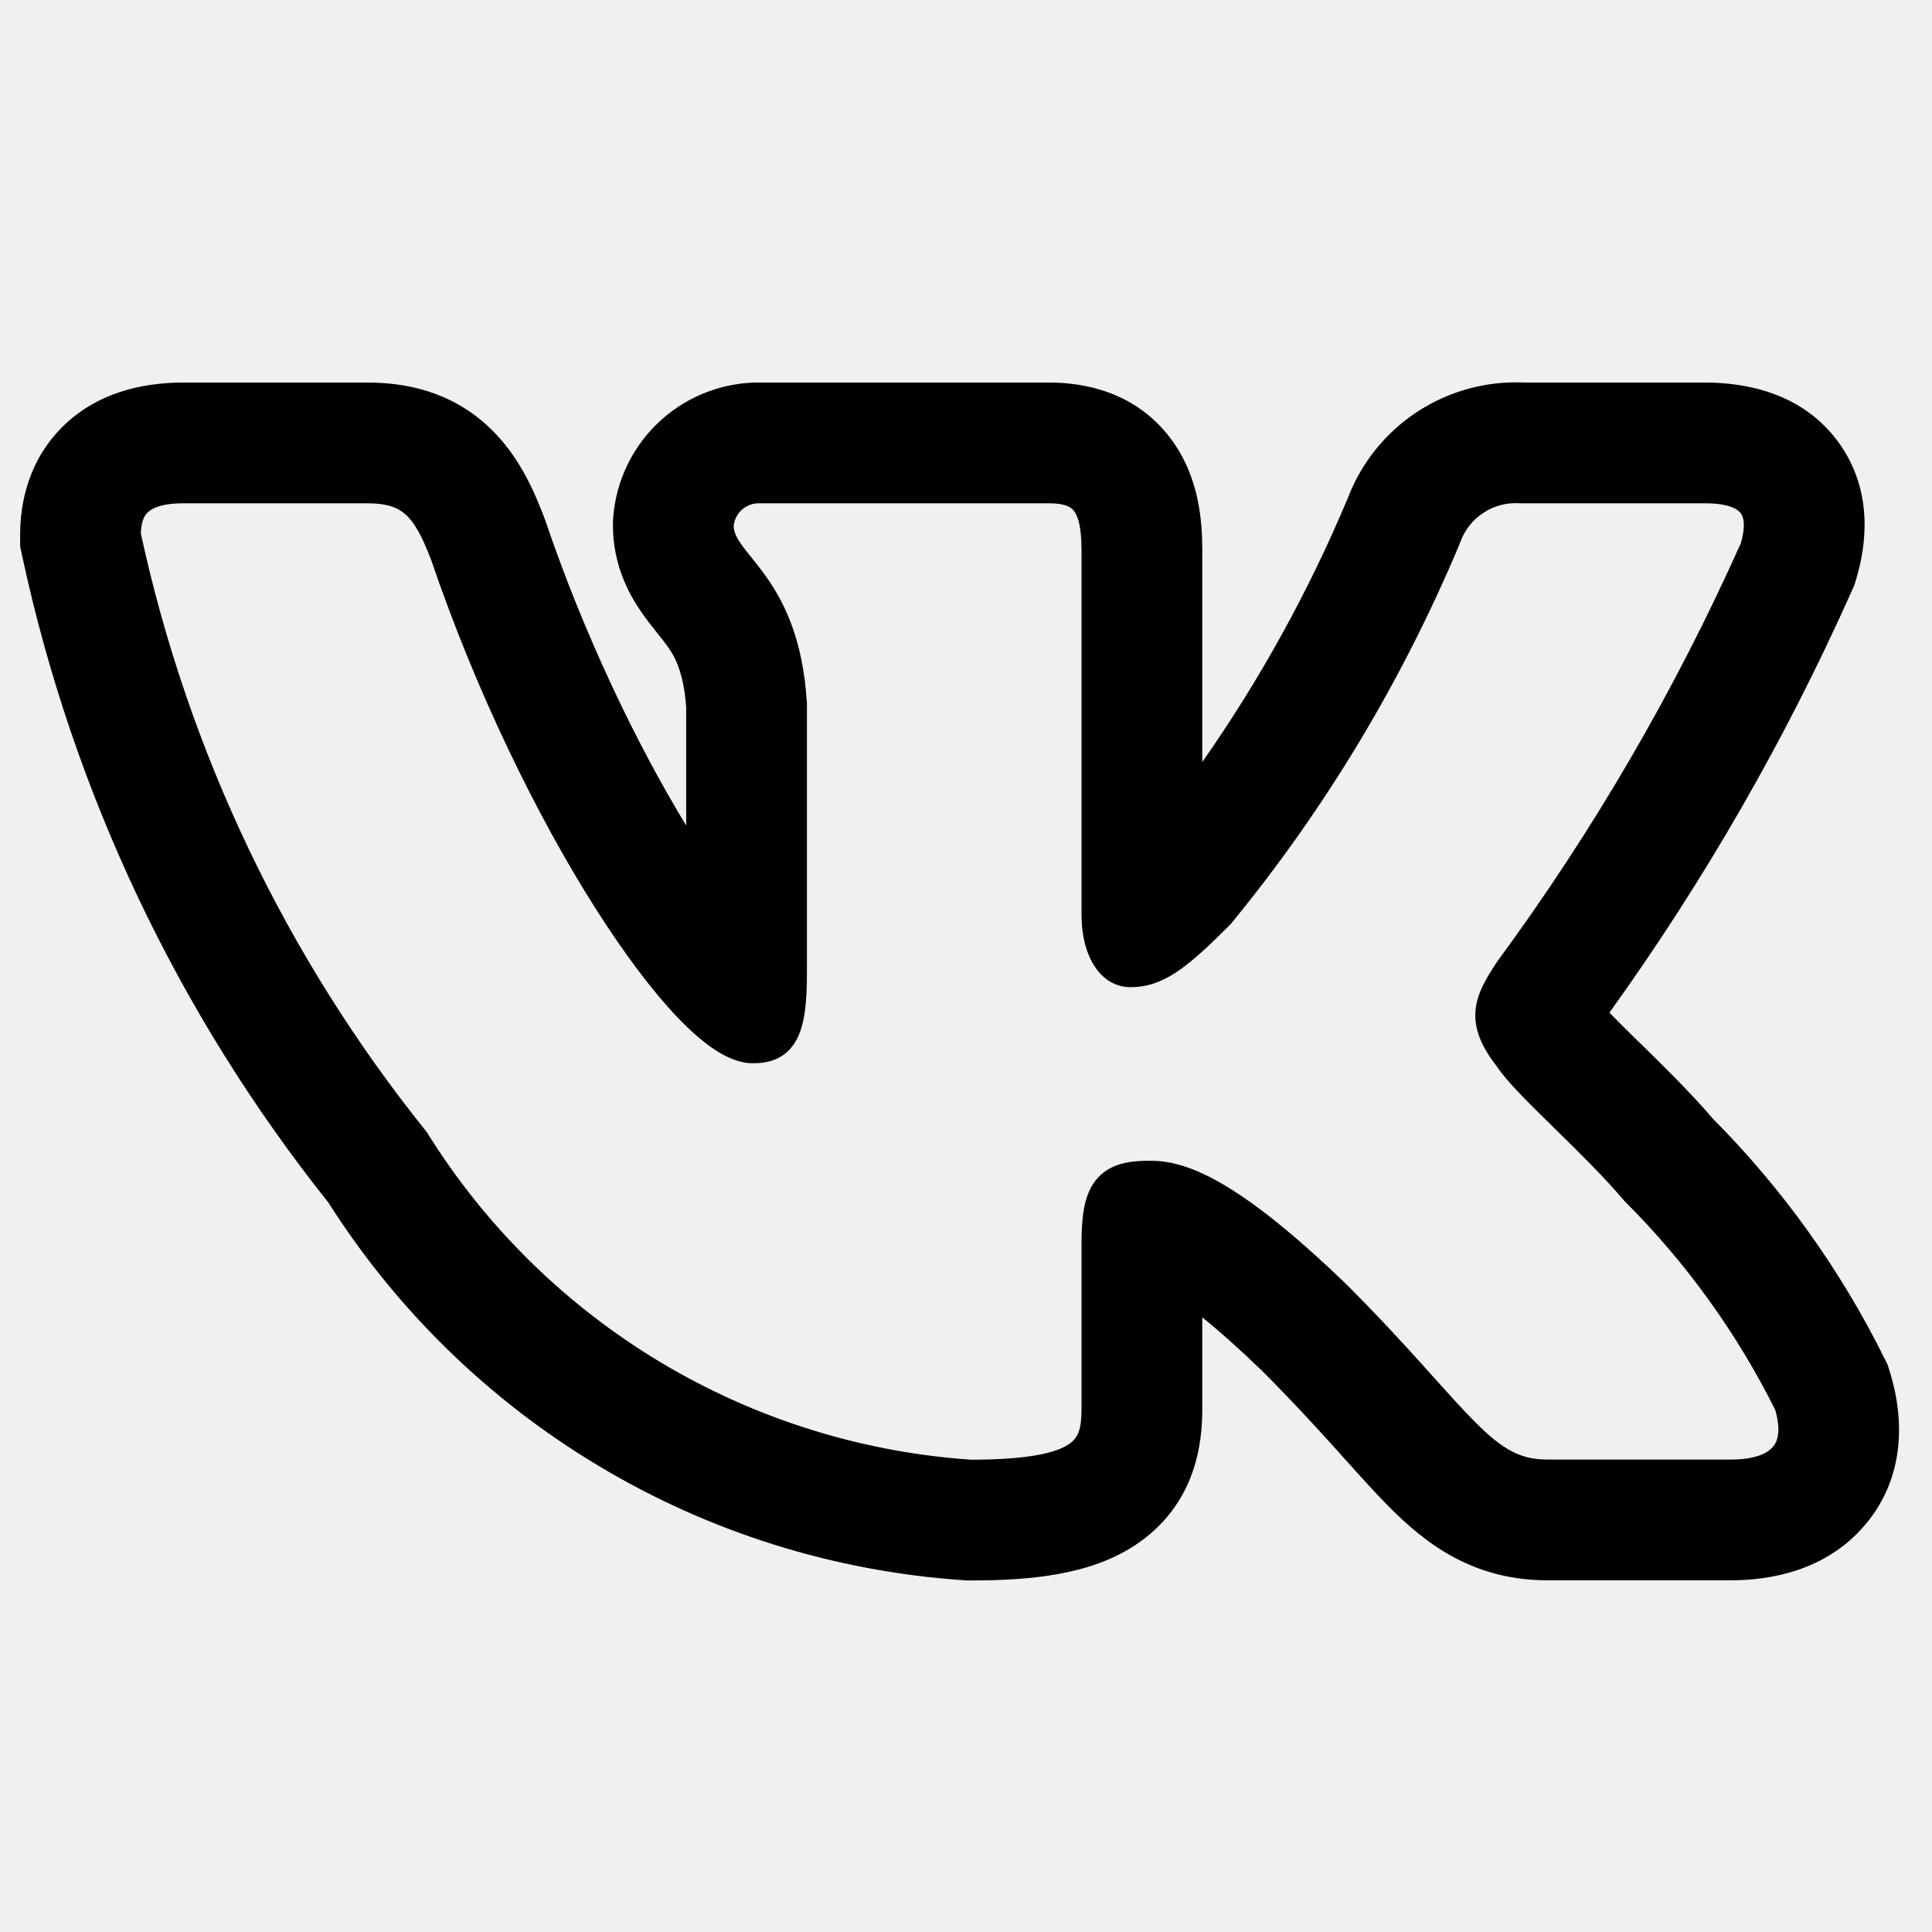
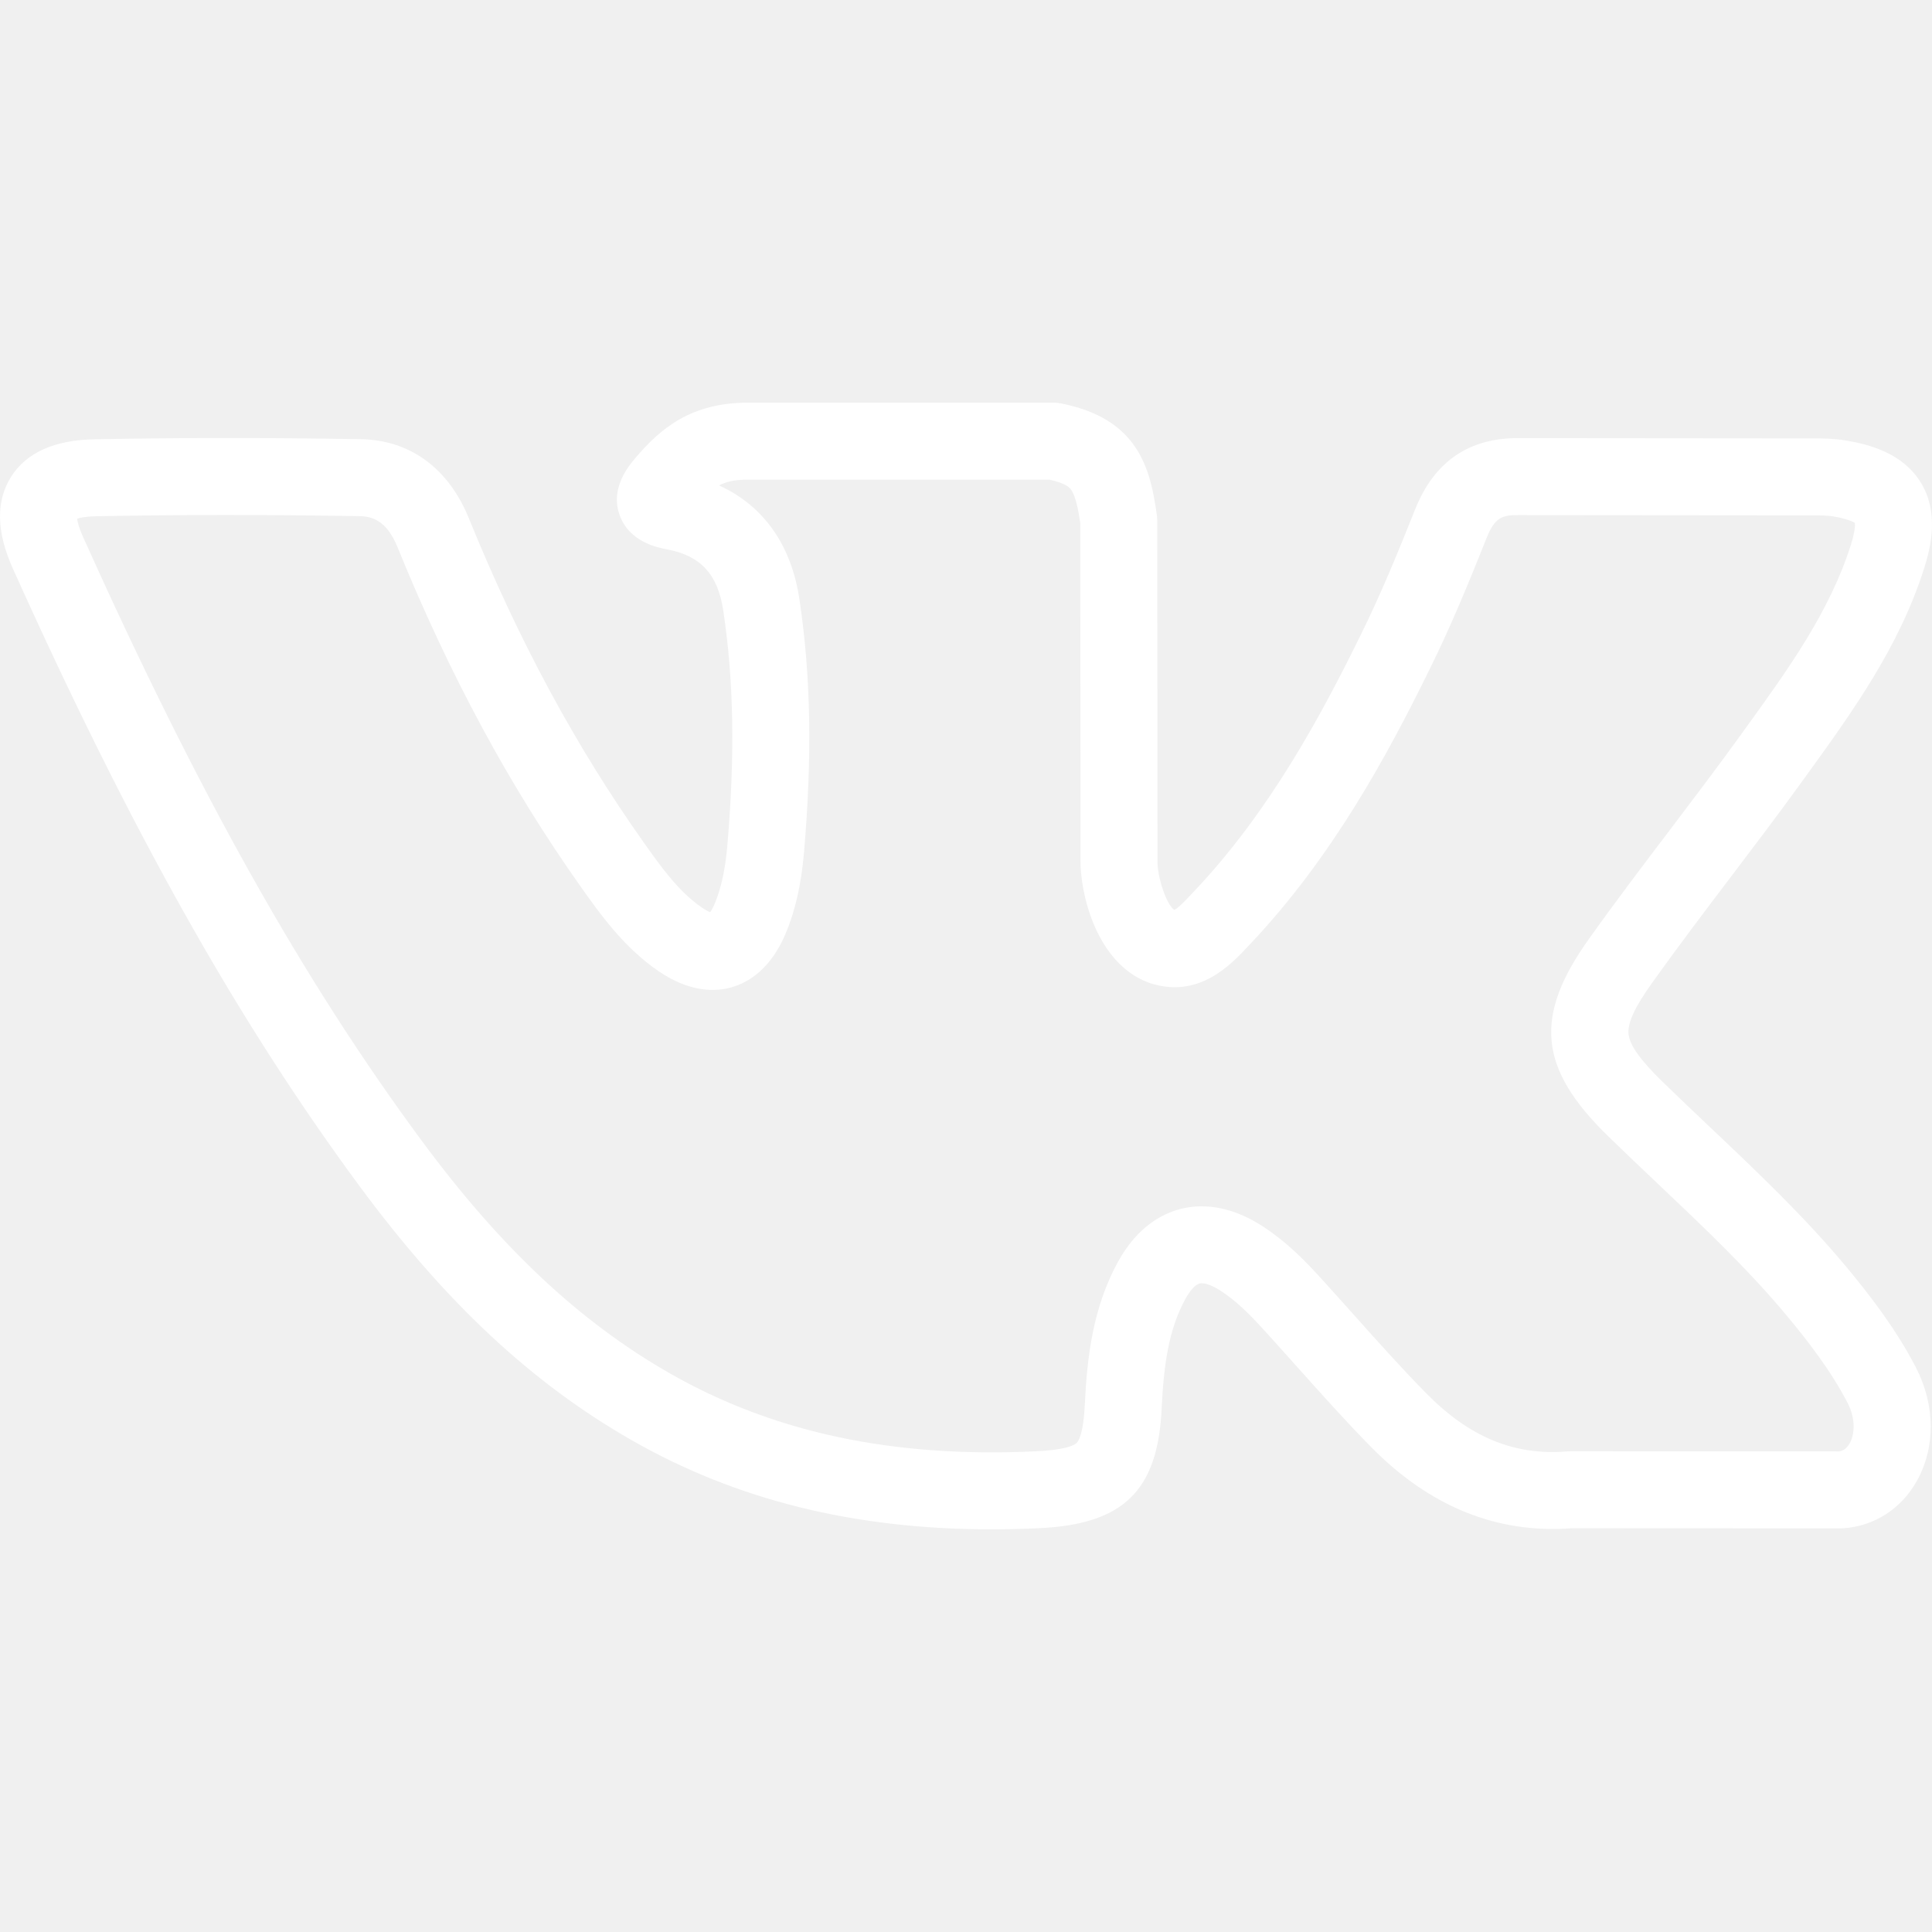
- <svg xmlns="http://www.w3.org/2000/svg" width="24px" height="24px" viewBox="0 0 24 24" fill="none">
-   <path fill-rule="evenodd" clip-rule="evenodd" d="M23.405 16.865C22.861 15.77 22.144 14.769 21.282 13.901C20.989 13.56 20.645 13.224 20.377 12.961L20.339 12.925C20.201 12.789 20.086 12.676 19.993 12.579C21.171 10.941 22.18 9.186 23.003 7.342L23.036 7.268L23.059 7.19C23.168 6.827 23.292 6.137 22.852 5.513C22.396 4.869 21.667 4.752 21.178 4.752H18.931C18.463 4.731 17.999 4.858 17.606 5.115C17.21 5.374 16.907 5.753 16.74 6.195C16.256 7.348 15.651 8.444 14.935 9.466V6.833C14.935 6.492 14.903 5.923 14.538 5.442C14.102 4.867 13.471 4.752 13.033 4.752H9.467C9.008 4.742 8.561 4.906 8.218 5.213C7.866 5.527 7.651 5.965 7.617 6.435L7.614 6.48V6.525C7.614 7.01 7.806 7.368 7.96 7.593C8.029 7.694 8.102 7.786 8.149 7.844L8.159 7.857C8.209 7.919 8.242 7.96 8.275 8.006C8.363 8.124 8.488 8.308 8.524 8.782V10.255C7.909 9.244 7.261 7.9 6.773 6.463L6.765 6.441L6.757 6.42C6.635 6.101 6.44 5.637 6.049 5.283C5.593 4.868 5.053 4.752 4.562 4.752H2.282C1.785 4.752 1.186 4.869 0.739 5.34C0.3 5.804 0.25 6.359 0.25 6.654V6.788L0.278 6.918C0.91 9.849 2.211 12.594 4.079 14.938C4.927 16.274 6.075 17.394 7.432 18.207C8.811 19.035 10.367 19.522 11.972 19.63L12.013 19.633H12.055C12.781 19.633 13.538 19.57 14.107 19.191C14.874 18.679 14.935 17.894 14.935 17.502V16.364C15.132 16.523 15.376 16.738 15.675 17.026C16.037 17.388 16.325 17.702 16.572 17.975L16.704 18.122L16.705 18.123C16.896 18.336 17.085 18.547 17.257 18.72C17.473 18.937 17.74 19.176 18.075 19.353C18.437 19.544 18.818 19.631 19.222 19.631H21.503C21.984 19.631 22.674 19.517 23.158 18.955C23.686 18.343 23.646 17.592 23.48 17.053L23.45 16.956L23.405 16.865ZM17.686 16.971C17.429 16.686 17.119 16.348 16.728 15.957L16.725 15.954C15.368 14.646 14.735 14.419 14.287 14.419C14.049 14.419 13.785 14.445 13.614 14.659C13.533 14.759 13.491 14.88 13.467 15.007C13.443 15.133 13.435 15.282 13.435 15.45V17.502C13.435 17.757 13.393 17.864 13.275 17.942C13.118 18.047 12.783 18.132 12.064 18.133C10.699 18.04 9.376 17.624 8.203 16.921C7.028 16.216 6.037 15.242 5.312 14.08L5.304 14.067L5.295 14.055C3.553 11.888 2.34 9.346 1.75 6.629C1.754 6.498 1.782 6.42 1.828 6.372C1.875 6.322 1.99 6.252 2.282 6.252H4.562C4.815 6.252 4.947 6.308 5.041 6.393C5.148 6.49 5.241 6.656 5.354 6.95C5.914 8.596 6.67 10.136 7.387 11.268C7.745 11.833 8.098 12.304 8.415 12.637C8.574 12.803 8.729 12.941 8.878 13.039C9.021 13.133 9.184 13.208 9.352 13.208C9.44 13.208 9.543 13.199 9.643 13.155C9.75 13.107 9.833 13.028 9.892 12.922C9.995 12.735 10.024 12.458 10.024 12.095V8.731L10.023 8.723C9.971 7.905 9.724 7.444 9.484 7.117C9.431 7.045 9.379 6.981 9.334 6.924L9.321 6.908C9.271 6.846 9.231 6.796 9.199 6.748C9.139 6.66 9.116 6.599 9.114 6.534C9.122 6.456 9.158 6.384 9.217 6.331C9.277 6.277 9.357 6.249 9.438 6.252H13.033C13.239 6.252 13.308 6.303 13.343 6.349C13.392 6.414 13.435 6.549 13.435 6.833V11.361C13.435 11.899 13.683 12.263 14.043 12.263C14.457 12.263 14.756 12.012 15.278 11.49L15.287 11.481L15.295 11.471C16.466 10.044 17.422 8.453 18.135 6.749L18.139 6.737C18.193 6.586 18.294 6.457 18.428 6.37C18.561 6.282 18.72 6.241 18.879 6.252L18.888 6.252H21.178C21.491 6.252 21.593 6.332 21.627 6.379C21.662 6.429 21.686 6.536 21.626 6.746C20.805 8.583 19.79 10.326 18.598 11.946L18.59 11.958C18.475 12.135 18.348 12.331 18.329 12.555C18.31 12.797 18.414 13.016 18.597 13.252C18.73 13.448 19.005 13.717 19.284 13.99L19.31 14.016C19.602 14.302 19.919 14.612 20.173 14.912L20.18 14.919L20.187 14.927C20.944 15.682 21.574 16.556 22.052 17.513C22.128 17.774 22.082 17.907 22.022 17.976C21.953 18.056 21.798 18.131 21.503 18.131H19.222C19.044 18.131 18.906 18.096 18.775 18.026C18.638 17.954 18.497 17.839 18.321 17.662C18.178 17.519 18.023 17.346 17.833 17.135C17.786 17.082 17.737 17.028 17.686 16.971Z" fill="black" />
+ <svg xmlns="http://www.w3.org/2000/svg" fill="#fff" version="1.1" id="Layer_1" x="0px" y="0px" viewBox="0 0 511.998 511.998" style="enable-background:new 0 0 511.998 511.998;" xml:space="preserve">
+   <g>
+     <g>
+       <path d="M489.25,335.681c-11.137-13.347-23.719-25.264-35.888-36.789c-4.276-4.051-8.7-8.24-12.96-12.399    c-0.001-0.001-0.002-0.002-0.003-0.003c-5.73-5.589-8.535-9.556-8.828-12.486c-0.288-2.88,1.68-7.153,6.207-13.469    c6.769-9.5,13.984-19.016,20.964-28.218c6.204-8.18,12.618-16.639,18.766-25.146l1.38-1.91    c11.995-16.602,24.397-33.769,31.043-54.689c1.898-5.998,3.869-14.874-0.885-22.666c-4.756-7.794-13.573-10.104-19.787-11.162    c-3.035-0.52-5.915-0.563-8.595-0.563l-77.806-0.069c-13.452-0.224-22.784,6.152-27.87,18.956    c-4.07,10.226-8.877,22.077-14.446,33.319c-10.655,21.703-24.194,46.7-43.818,67.527l-0.872,0.928    c-1.336,1.426-3.519,3.758-4.64,4.293c-2.126-1.336-4.579-8.977-4.467-12.98c0.003-0.099,0.004-0.197,0.004-0.295l-0.069-89.903    c0-0.457-0.032-0.914-0.093-1.367c-1.745-12.826-5.147-25.684-25.447-29.69c-0.651-0.129-1.313-0.193-1.975-0.193h-80.935    c-15.227,0-23.281,6.973-29.738,14.533c-1.869,2.204-6.835,8.056-4.305,15.21c2.56,7.239,10.188,8.684,12.692,9.158    c8.82,1.674,13.381,6.659,14.793,16.189c2.791,18.517,3.133,38.326,1.078,62.309c-0.573,6.439-1.639,11.333-3.359,15.403    c-0.476,1.127-0.894,1.825-1.186,2.236c-0.466-0.188-1.191-0.548-2.195-1.235c-6.198-4.241-10.869-10.834-15.386-17.208    c-18.042-25.473-33.218-53.607-46.401-86.022c-5.429-13.283-15.635-20.702-28.719-20.894c-24.928-0.415-47.983-0.405-70.459,0.032    c-10.601,0.184-18.035,3.521-22.099,9.92c-4.069,6.411-3.92,14.585,0.444,24.299c31.196,69.37,59.522,119.834,91.842,163.628    c22.757,30.832,45.665,52.234,72.092,67.354c27.766,15.885,59.08,23.67,95.408,23.669c4.131,0,8.334-0.101,12.593-0.304    c22.413-1.021,31.532-9.936,32.527-31.765c0.558-11.537,1.842-20.883,6.297-29.003c1.246-2.273,2.652-3.797,3.76-4.076    c1.178-0.294,3.267,0.427,5.59,1.936c4.247,2.758,7.904,6.498,10.911,9.781c3.048,3.337,6.128,6.784,9.109,10.117    c6.343,7.097,12.902,14.436,19.774,21.436c15.543,15.844,33.461,23.11,53.278,21.588l71.205,0.033c0.002,0,0.003,0,0.004,0    c0.226,0,0.452-0.007,0.678-0.022c8.213-0.547,15.314-5.094,19.484-12.478c5.021-8.892,4.945-20.155-0.207-30.14    C502.359,352.01,495.384,343.075,489.25,335.681z M490.181,382.502c-0.982,1.739-2.193,2.056-2.818,2.132l-71.19-0.033    c-0.002,0-0.004,0-0.007,0c-0.281,0-0.562,0.011-0.841,0.035c-14.025,1.168-25.946-3.762-37.474-15.512    c-6.539-6.662-12.937-13.819-19.124-20.741c-3.015-3.373-6.132-6.862-9.264-10.29c-3.884-4.242-8.685-9.117-14.854-13.123    c-9.236-5.995-16.89-5.814-21.683-4.606c-4.743,1.195-11.485,4.605-16.66,14.049c-6.704,12.219-8.183,25.401-8.785,37.854    c-0.348,7.616-1.636,9.628-2.174,10.139c-0.705,0.67-3.061,1.848-10.922,2.207c-37.776,1.776-69.478-4.989-96.931-20.696    c-23.882-13.664-44.794-33.291-65.809-61.762c-31.425-42.579-59.075-91.887-89.65-159.877c-1.108-2.463-1.45-4-1.549-4.823    c0.78-0.256,2.304-0.593,4.976-0.642c22.248-0.431,45.062-0.443,69.765-0.031c3.382,0.05,7.233,1.065,10.149,8.2    c13.774,33.869,29.685,63.344,48.645,90.112c5.034,7.105,11.3,15.949,20.509,22.25c8.435,5.776,15.28,5.5,19.538,4.252    c4.26-1.249,10.172-4.719,14.154-14.147c2.569-6.077,4.122-12.92,4.891-21.566c2.197-25.653,1.807-46.981-1.225-67.098    c-2.137-14.413-9.579-24.825-21.302-30.142c2.082-1.084,4.428-1.536,7.686-1.536h79.877c4.494,1.008,5.384,2.192,5.689,2.597    c1.294,1.721,2.034,5.792,2.486,8.973l0.068,89.074c-0.18,8.539,3.97,27.477,18.1,32.67c0.116,0.043,0.233,0.083,0.35,0.121    c12.864,4.204,21.373-4.877,25.941-9.756l0.814-0.866c21.496-22.815,35.971-49.473,47.28-72.508    c5.894-11.895,10.886-24.199,15.107-34.805c2.112-5.319,4.034-6.195,8.62-6.098c0.063,0.002,0.125,0.002,0.189,0.002l77.905,0.069    c1.812,0,3.703,0.021,5.17,0.272c3.712,0.632,5.241,1.402,5.745,1.721c0.052,0.591,0.04,2.291-1.082,5.839    c-5.651,17.789-16.572,32.903-28.133,48.905l-1.381,1.913c-6.007,8.312-12.35,16.675-18.483,24.764    c-7.07,9.321-14.378,18.958-21.307,28.684c-14.814,20.669-13.512,34.385,4.975,52.417c4.369,4.265,8.847,8.507,13.179,12.609    c12.281,11.633,23.882,22.62,34.235,35.026c5.42,6.534,11.564,14.381,16.042,23.029    C491.954,376.286,491.381,380.376,490.181,382.502z" />
+     </g>
+   </g>
</svg>
